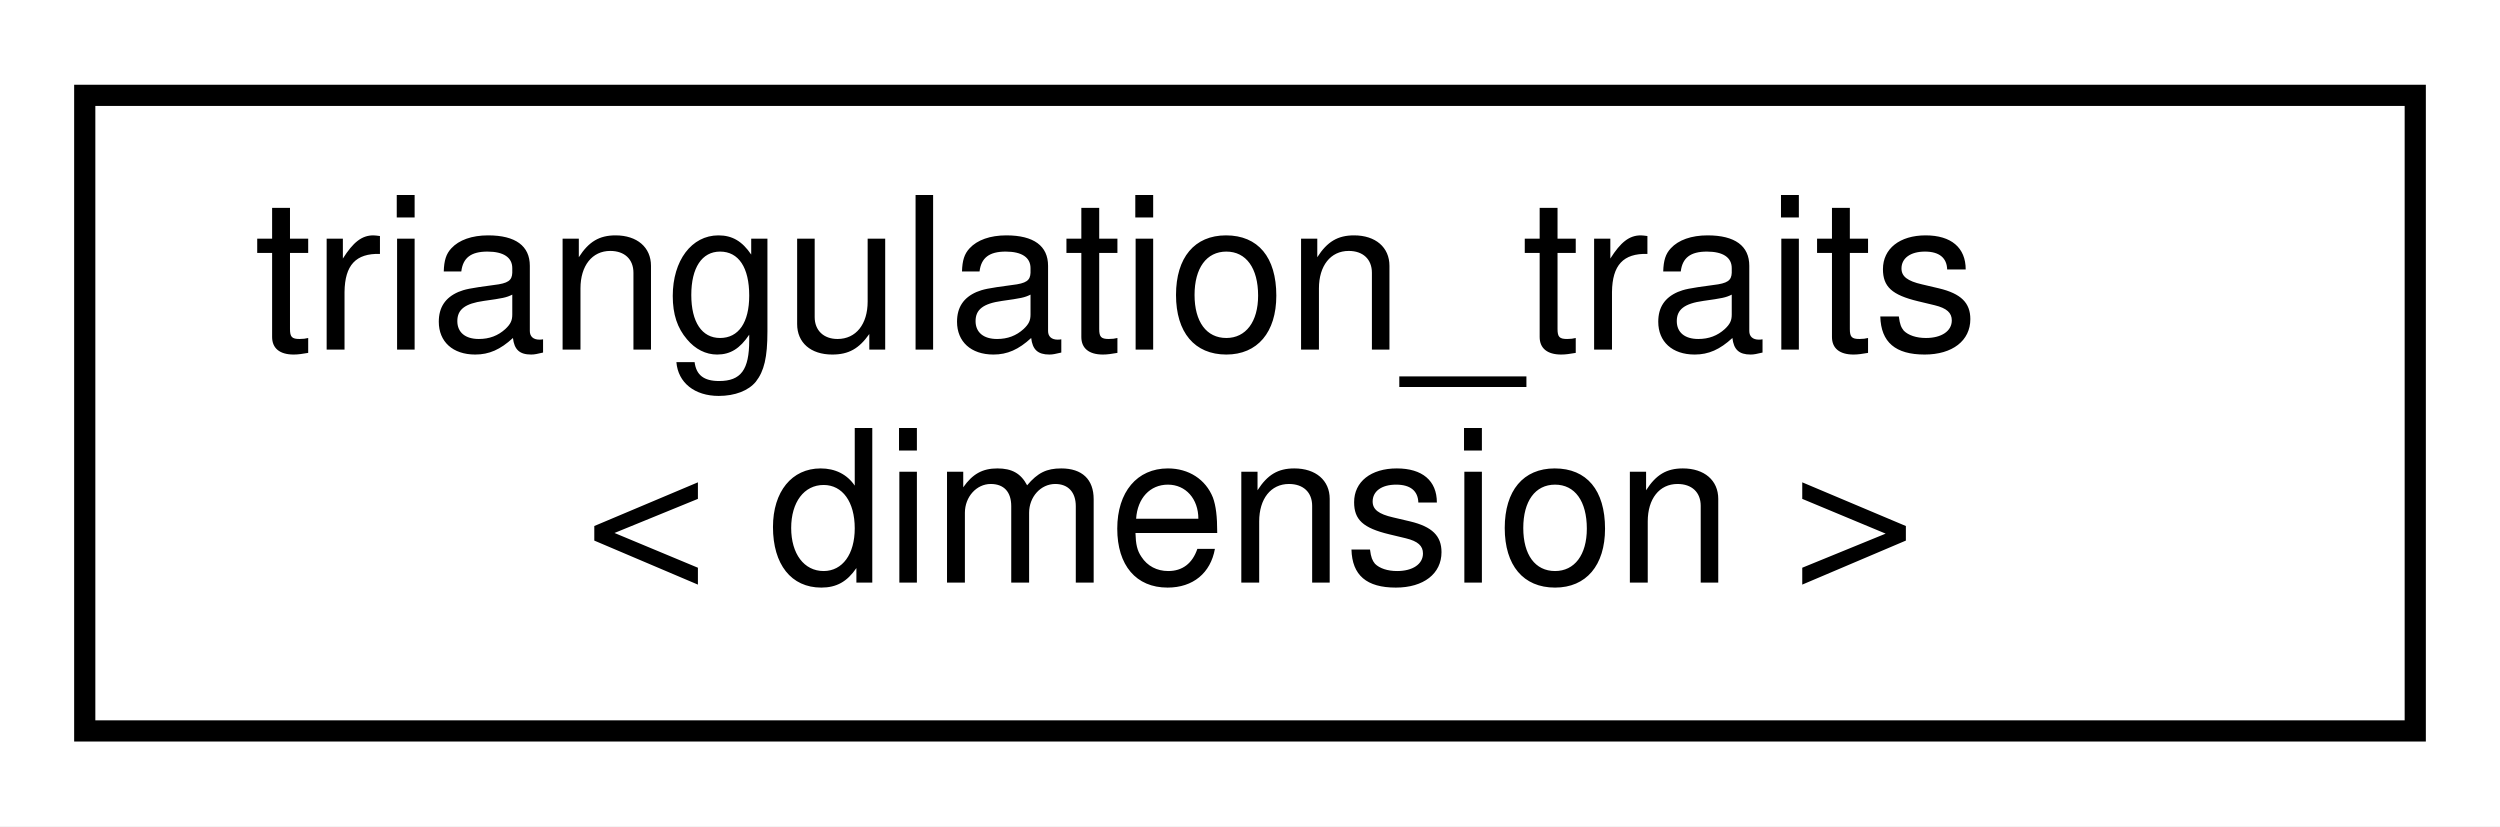
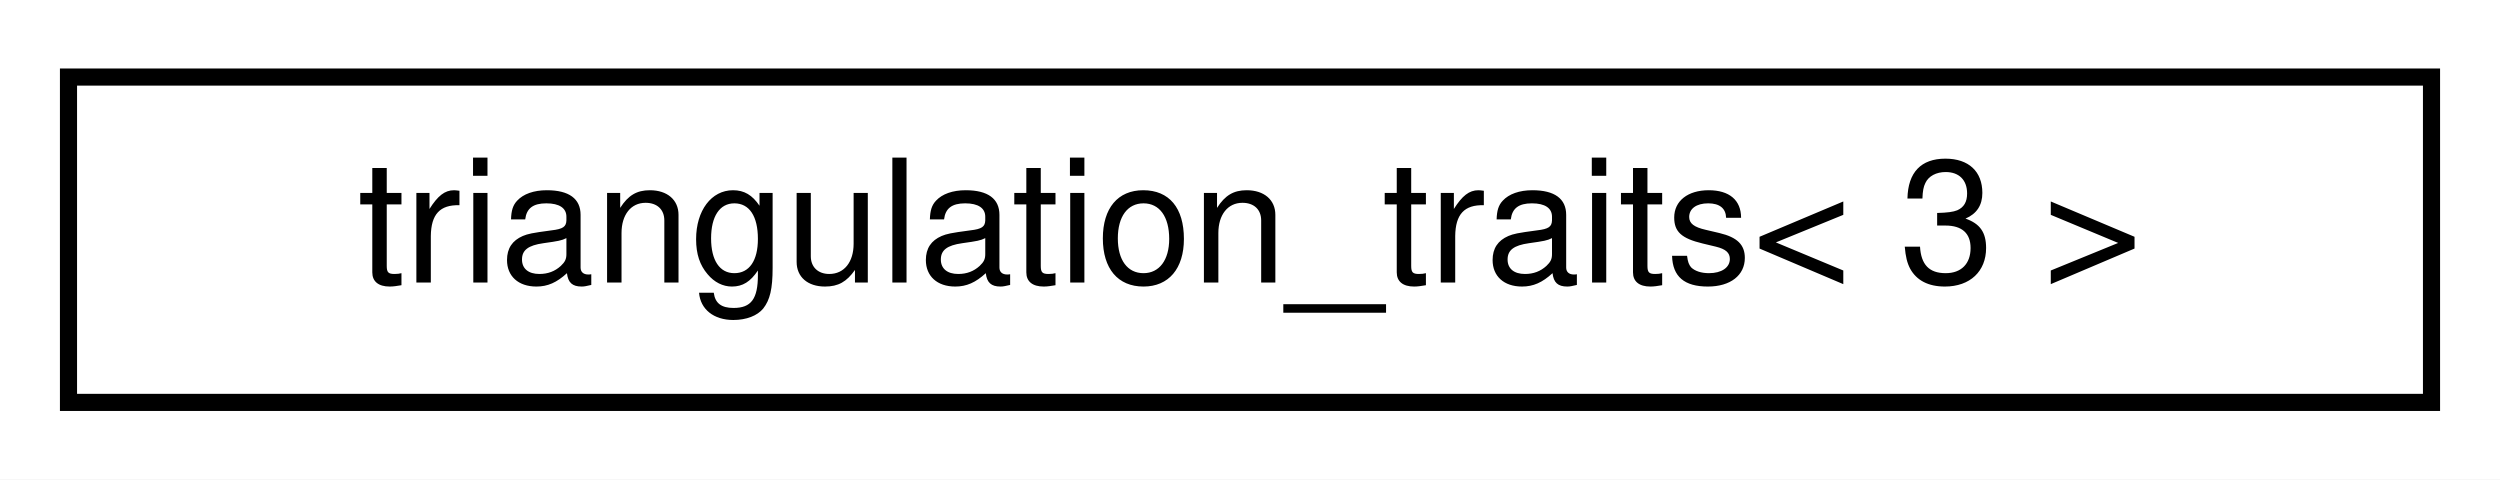
- <svg xmlns="http://www.w3.org/2000/svg" xmlns:xlink="http://www.w3.org/1999/xlink" width="118pt" height="39pt" viewBox="0.00 0.00 118.00 39.00">
-   <g id="graph0" class="graph" transform="scale(1 1) rotate(0) translate(4 35)">
-     <polygon fill="white" stroke="transparent" points="-4,4 -4,-35 114,-35 114,4 -4,4" />
+ <svg xmlns="http://www.w3.org/2000/svg" xmlns:xlink="http://www.w3.org/1999/xlink" width="146pt" height="28pt" viewBox="0.00 0.00 146.00 28.00">
+   <g id="graph0" class="graph" transform="scale(1 1) rotate(0) translate(4 24)">
+     <polygon fill="white" stroke="transparent" points="-4,4 -4,-24 142,-24 142,4 -4,4" />
    <g id="node1" class="node">
      <g id="a_node1">
-         <a xlink:href="structtriangulation__traits.html" target="_top" xlink:title=" ">
-           <polygon fill="white" stroke="black" points="0,-0.5 0,-30.5 110,-30.5 110,-0.5 0,-0.5" />
-           <text text-anchor="start" x="8" y="-18.5" font-family="Helvetica,sans-Serif" font-size="10.00">triangulation_traits</text>
-           <text text-anchor="middle" x="55" y="-7.5" font-family="Helvetica,sans-Serif" font-size="10.00">&lt; dimension &gt;</text>
+         <a xlink:href="structtriangulation__traits_3_013_01_4.html" target="_top" xlink:title=" ">
+           <polygon fill="white" stroke="black" points="0,-0.5 0,-19.5 138,-19.5 138,-0.5 0,-0.5" />
+           <text text-anchor="middle" x="69" y="-7.5" font-family="Helvetica,sans-Serif" font-size="10.00">triangulation_traits&lt; 3 &gt;</text>
        </a>
      </g>
    </g>
  </g>
</svg>
